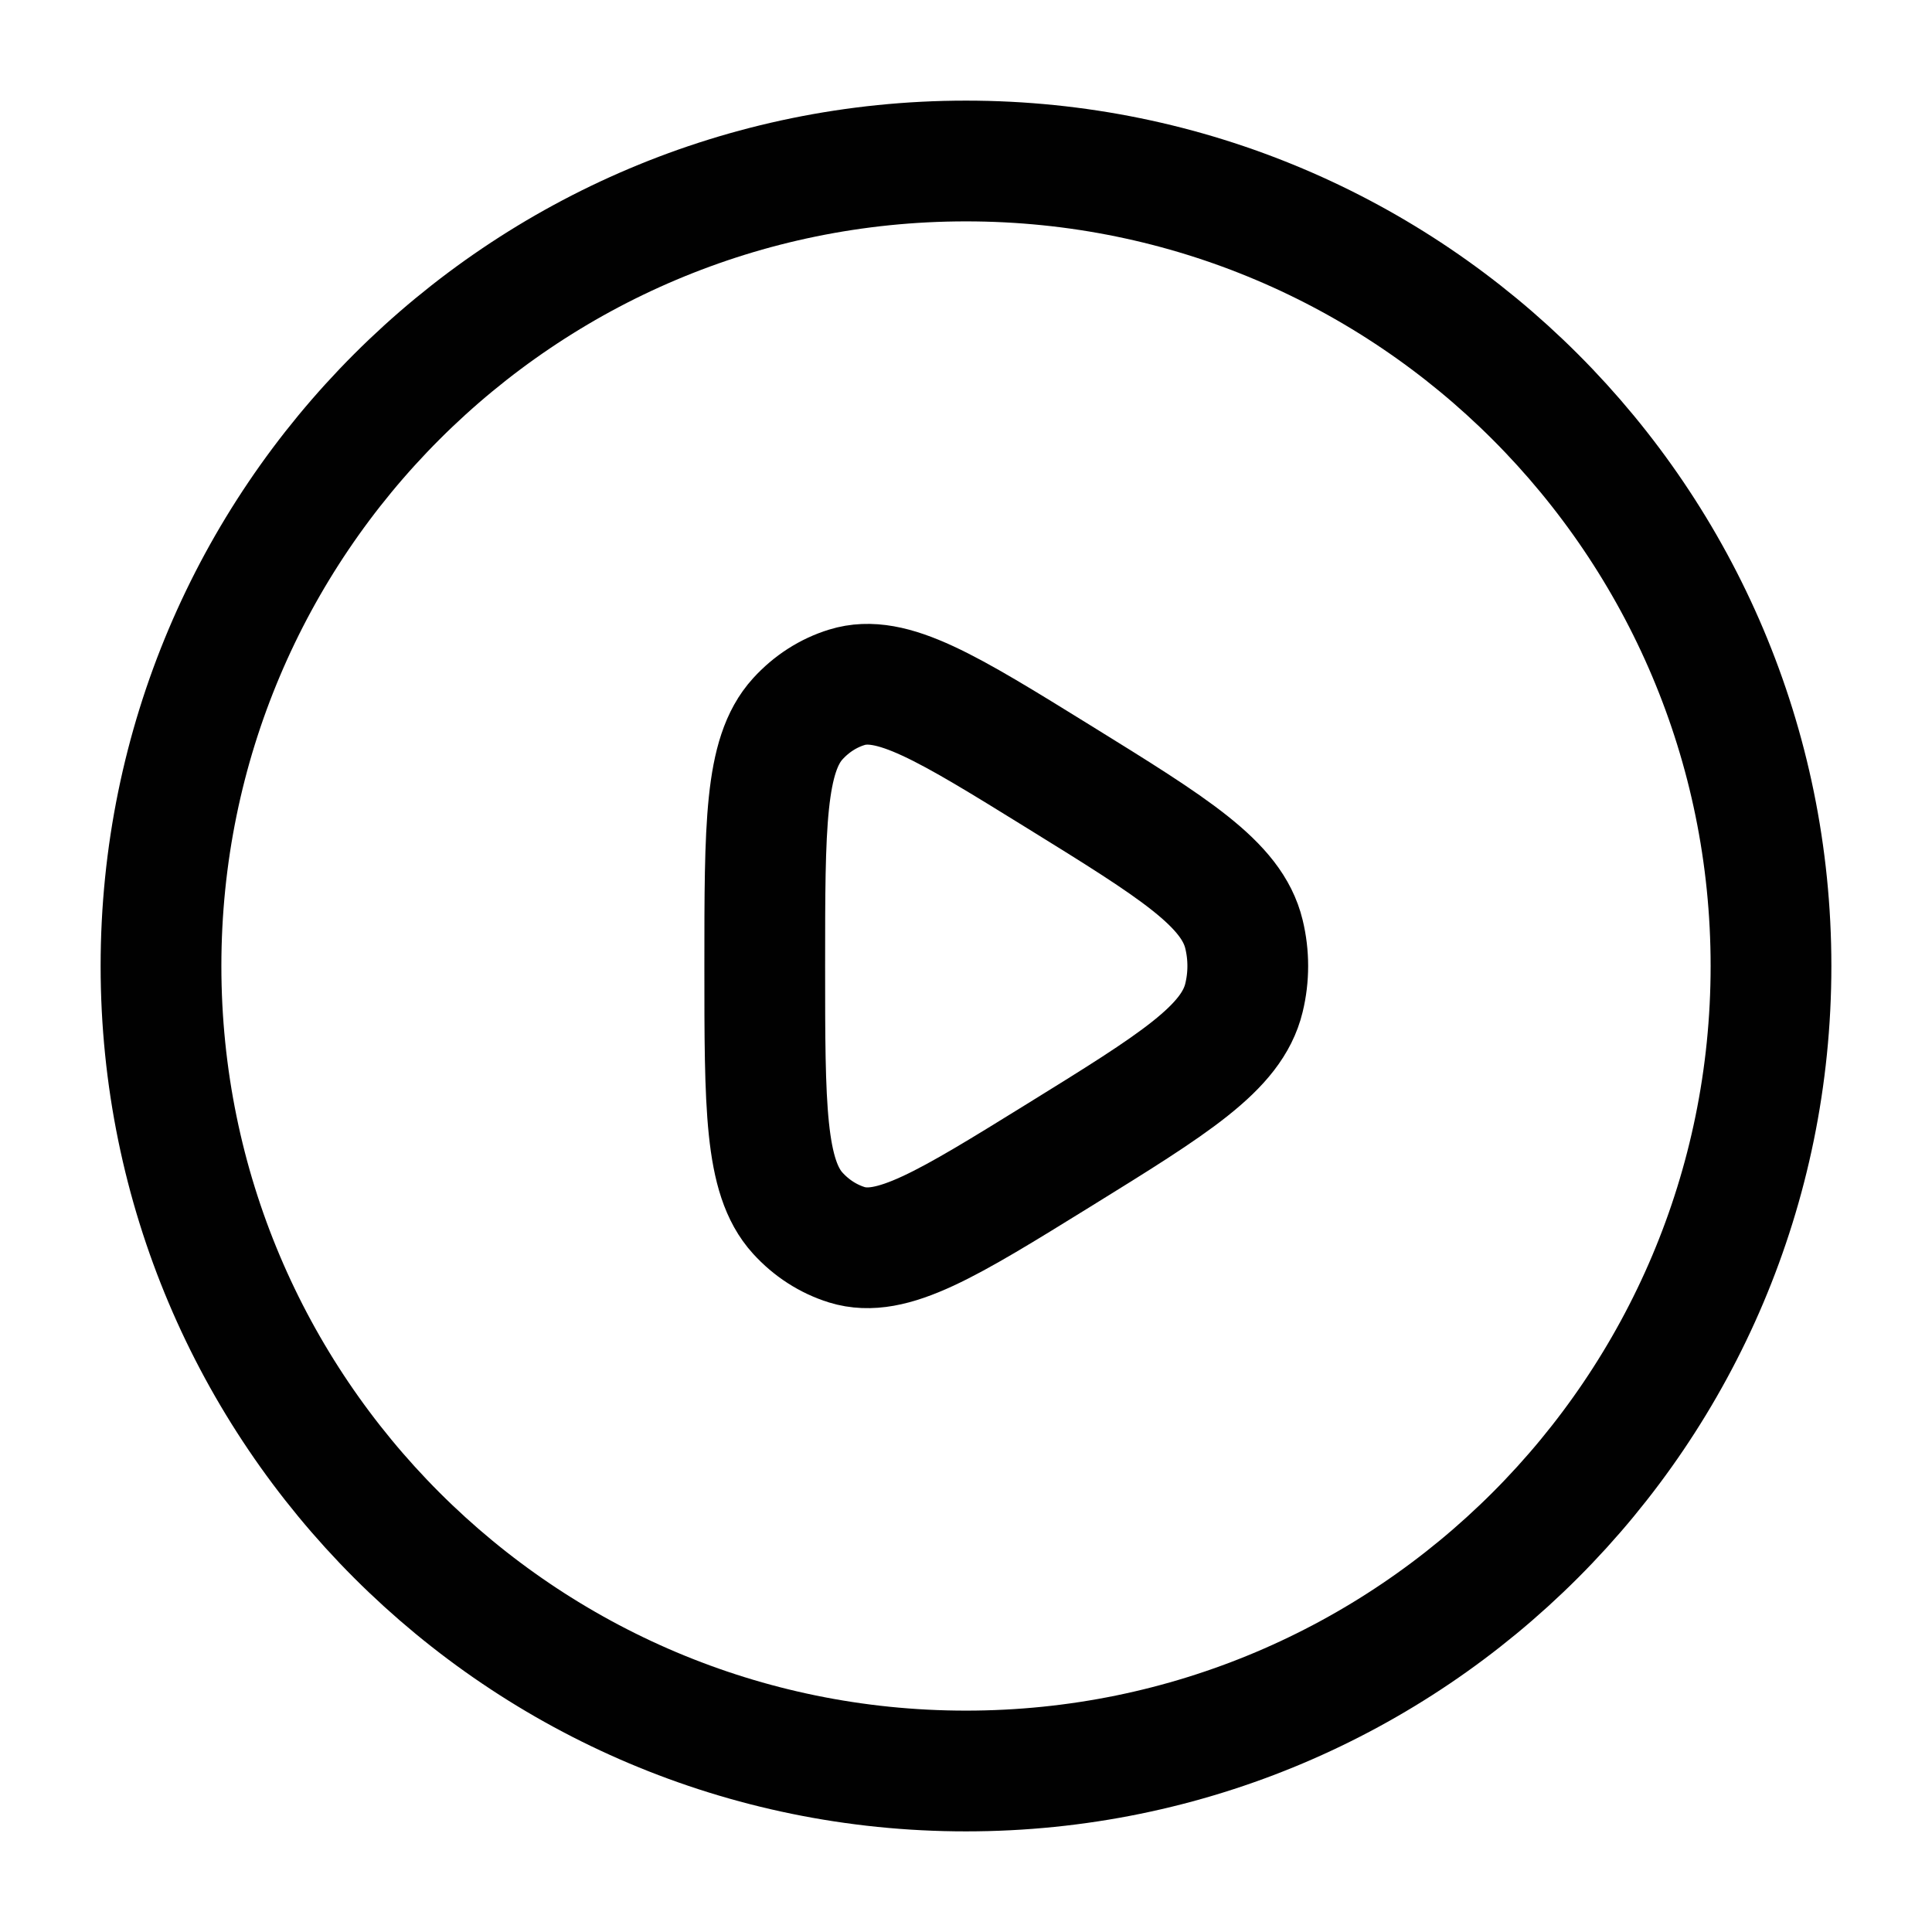
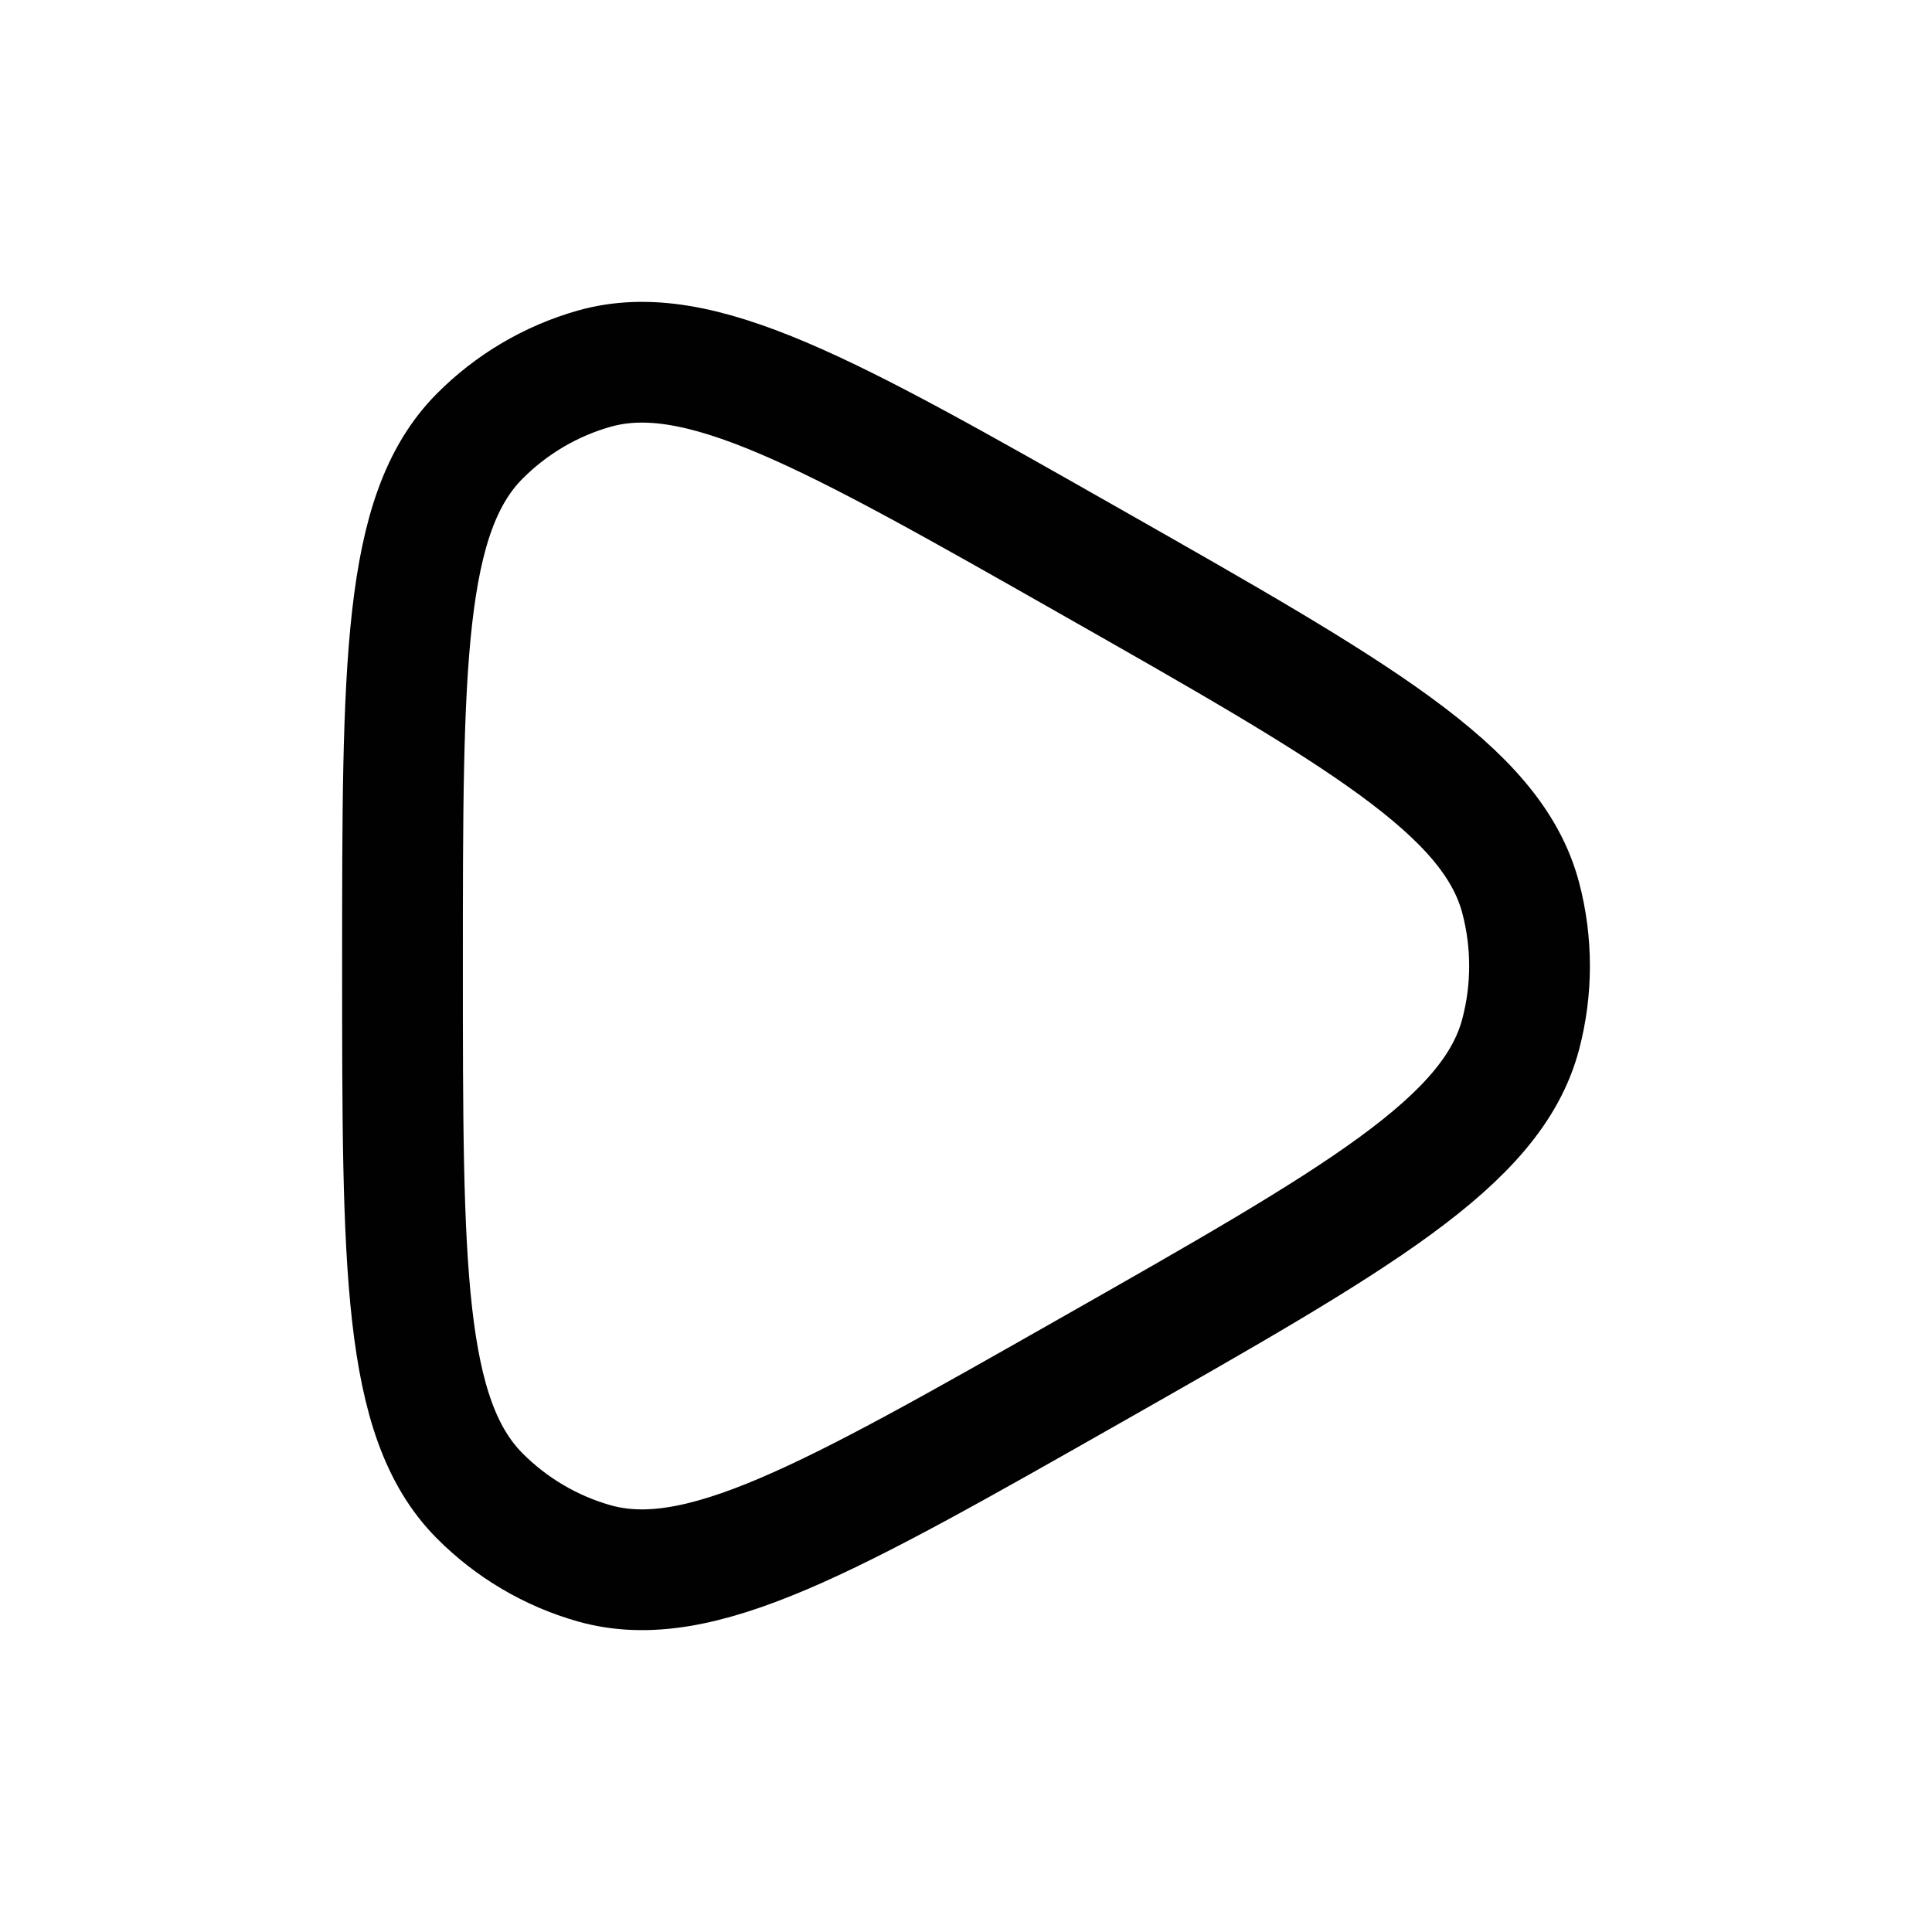
- <svg xmlns="http://www.w3.org/2000/svg" viewBox="0 0 24 24" width="24" height="24" color="#010101" fill="none">
-   <circle cx="12" cy="12" r="10" stroke="currentColor" stroke-width="1.5" />
-   <path d="M15.453 12.395C15.302 13.021 14.586 13.464 13.154 14.35C11.77 15.206 11.078 15.635 10.52 15.463C10.289 15.391 10.079 15.256 9.91 15.07C9.5 14.62 9.5 13.746 9.5 12C9.5 10.254 9.5 9.38 9.91 8.93C10.079 8.744 10.289 8.609 10.52 8.538C11.078 8.365 11.77 8.794 13.154 9.65C14.586 10.536 15.302 10.979 15.453 11.605C15.516 11.864 15.516 12.136 15.453 12.395Z" stroke="currentColor" stroke-width="1.5" stroke-linejoin="round" />
+ <svg xmlns="http://www.w3.org/2000/svg" viewBox="0 0 24 24" width="20" height="20" color="#010101" fill="none">
+   <path d="M18.891 12.846C18.537 14.189 16.867 15.138 13.526 17.036C10.296 18.871 8.681 19.788 7.38 19.42C6.842 19.267 6.352 18.978 5.956 18.579C5 17.614 5 15.743 5 12C5 8.257 5 6.386 5.956 5.421C6.352 5.022 6.842 4.733 7.38 4.58C8.681 4.212 10.296 5.129 13.526 6.964C16.867 8.862 18.537 9.811 18.891 11.154C19.037 11.708 19.037 12.292 18.891 12.846Z" stroke="currentColor" stroke-width="1.5" stroke-linejoin="round" />
</svg>
